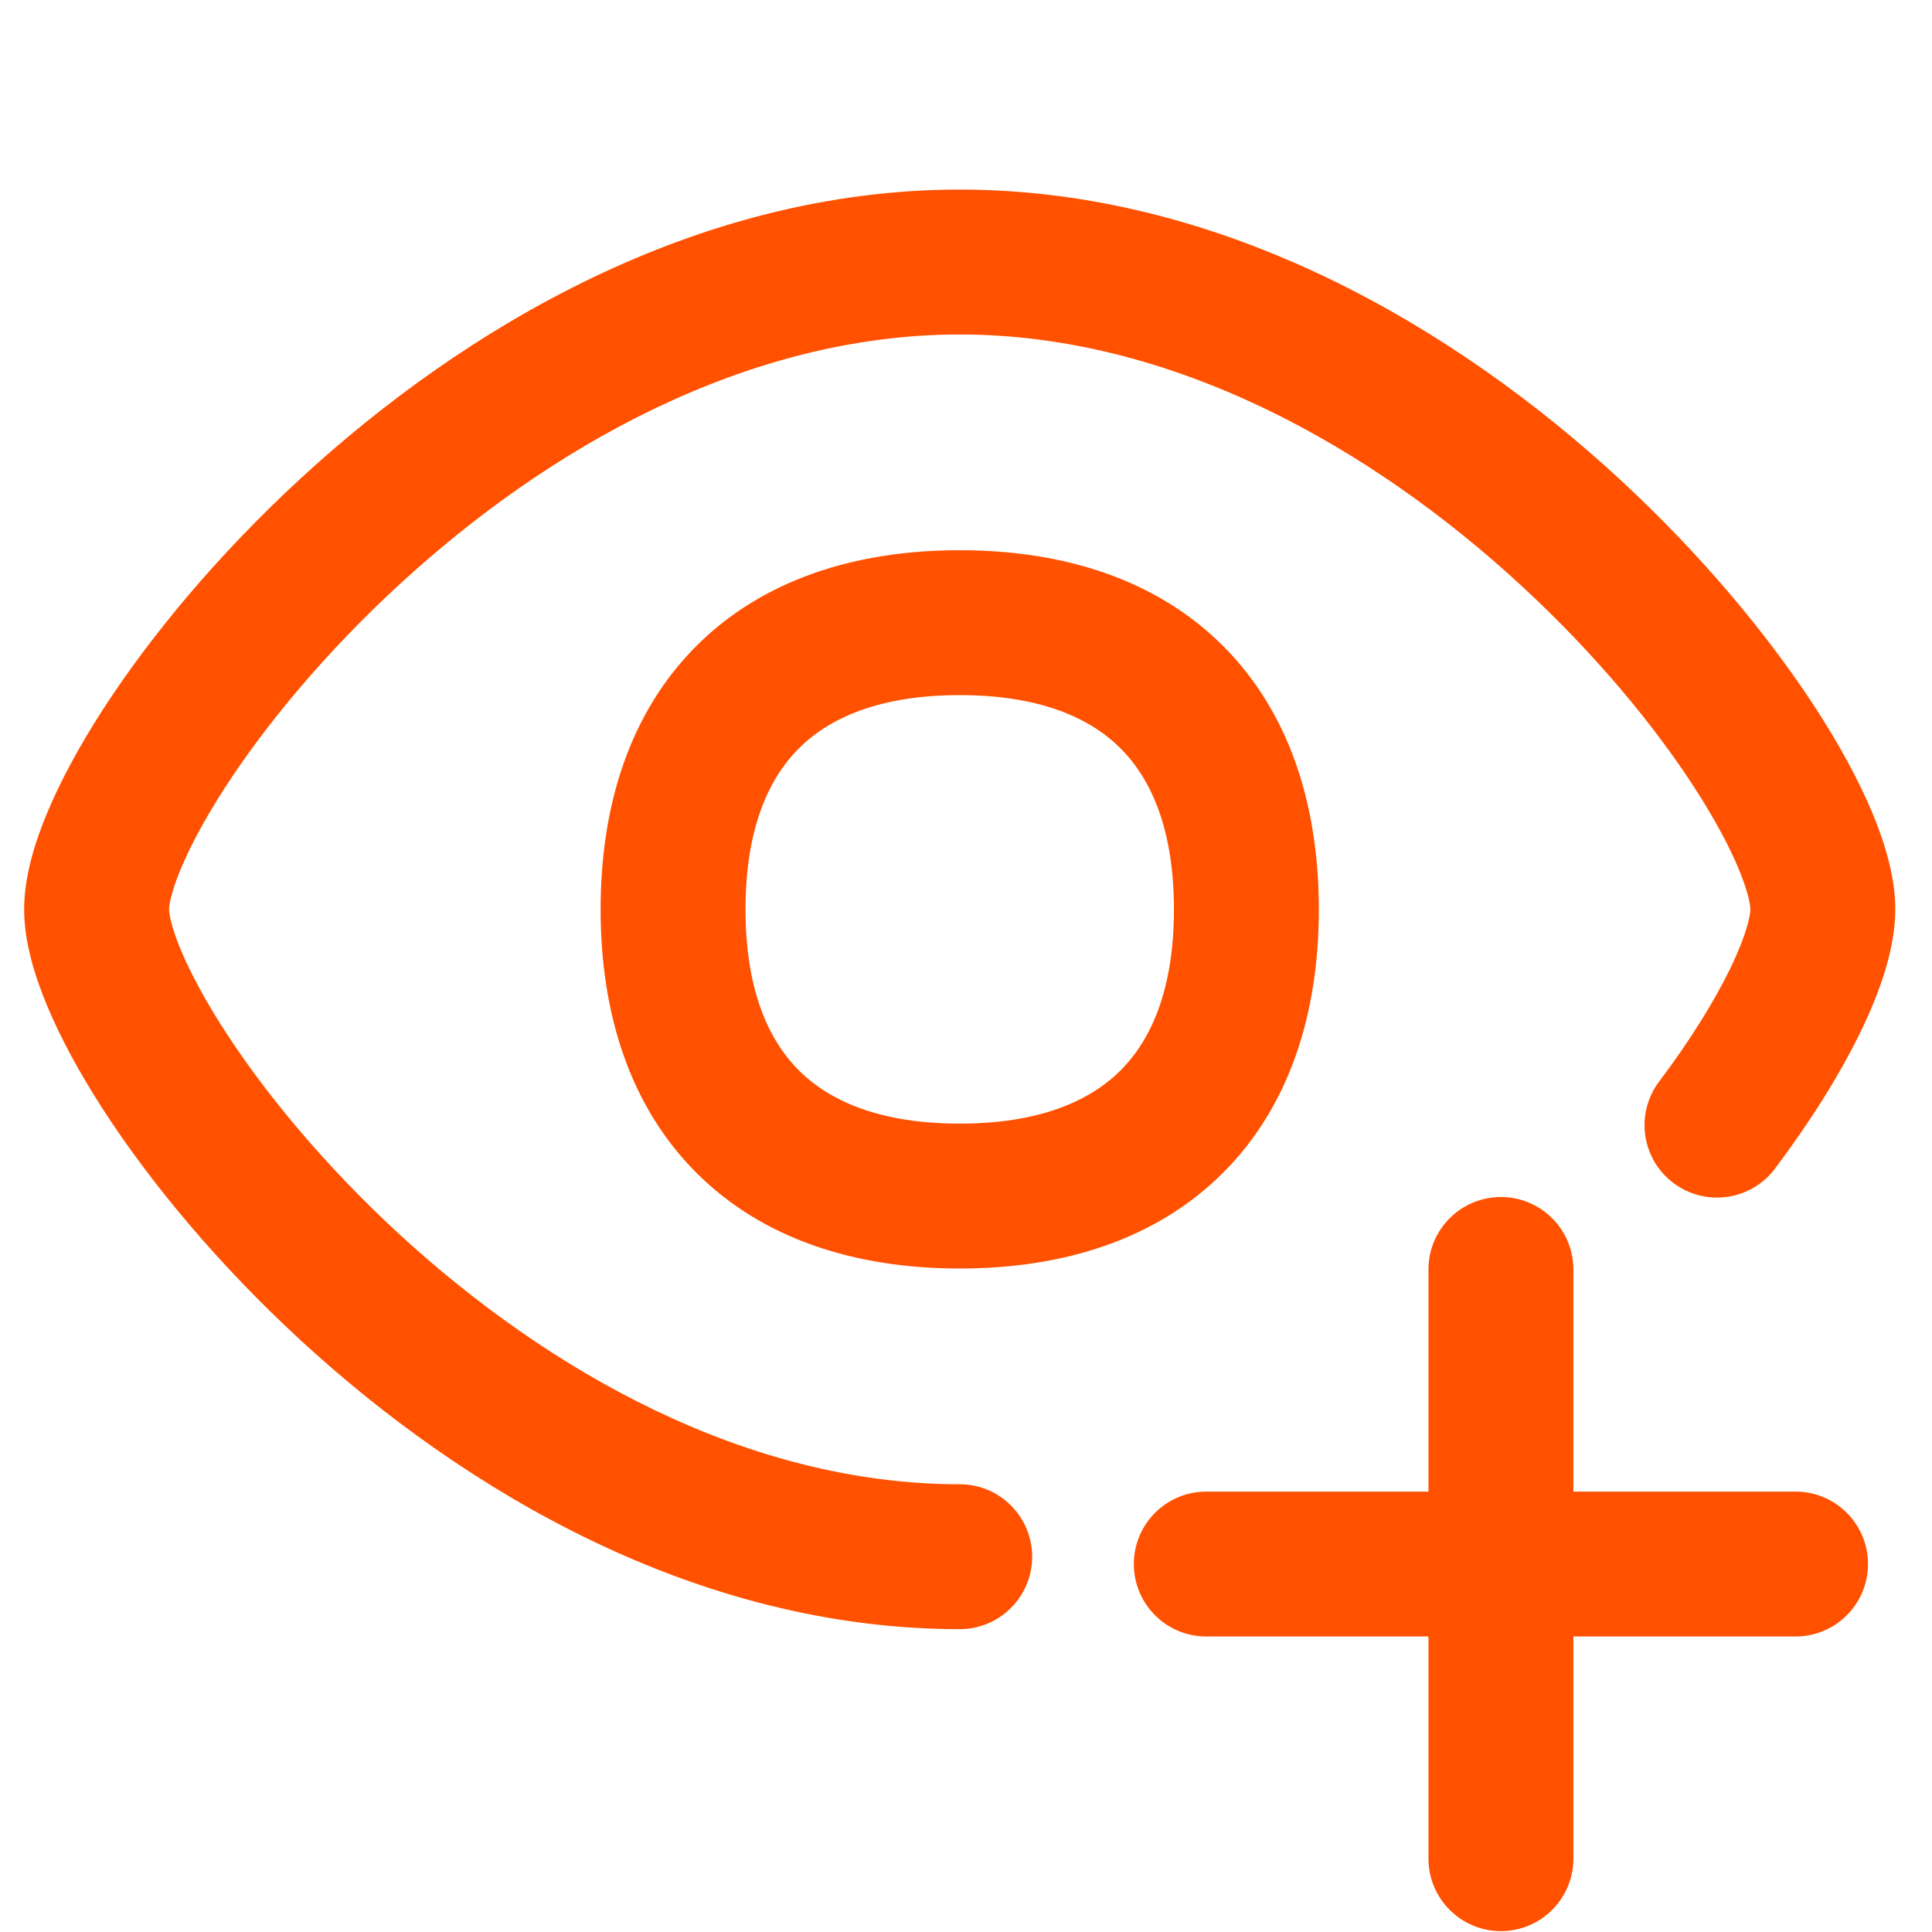
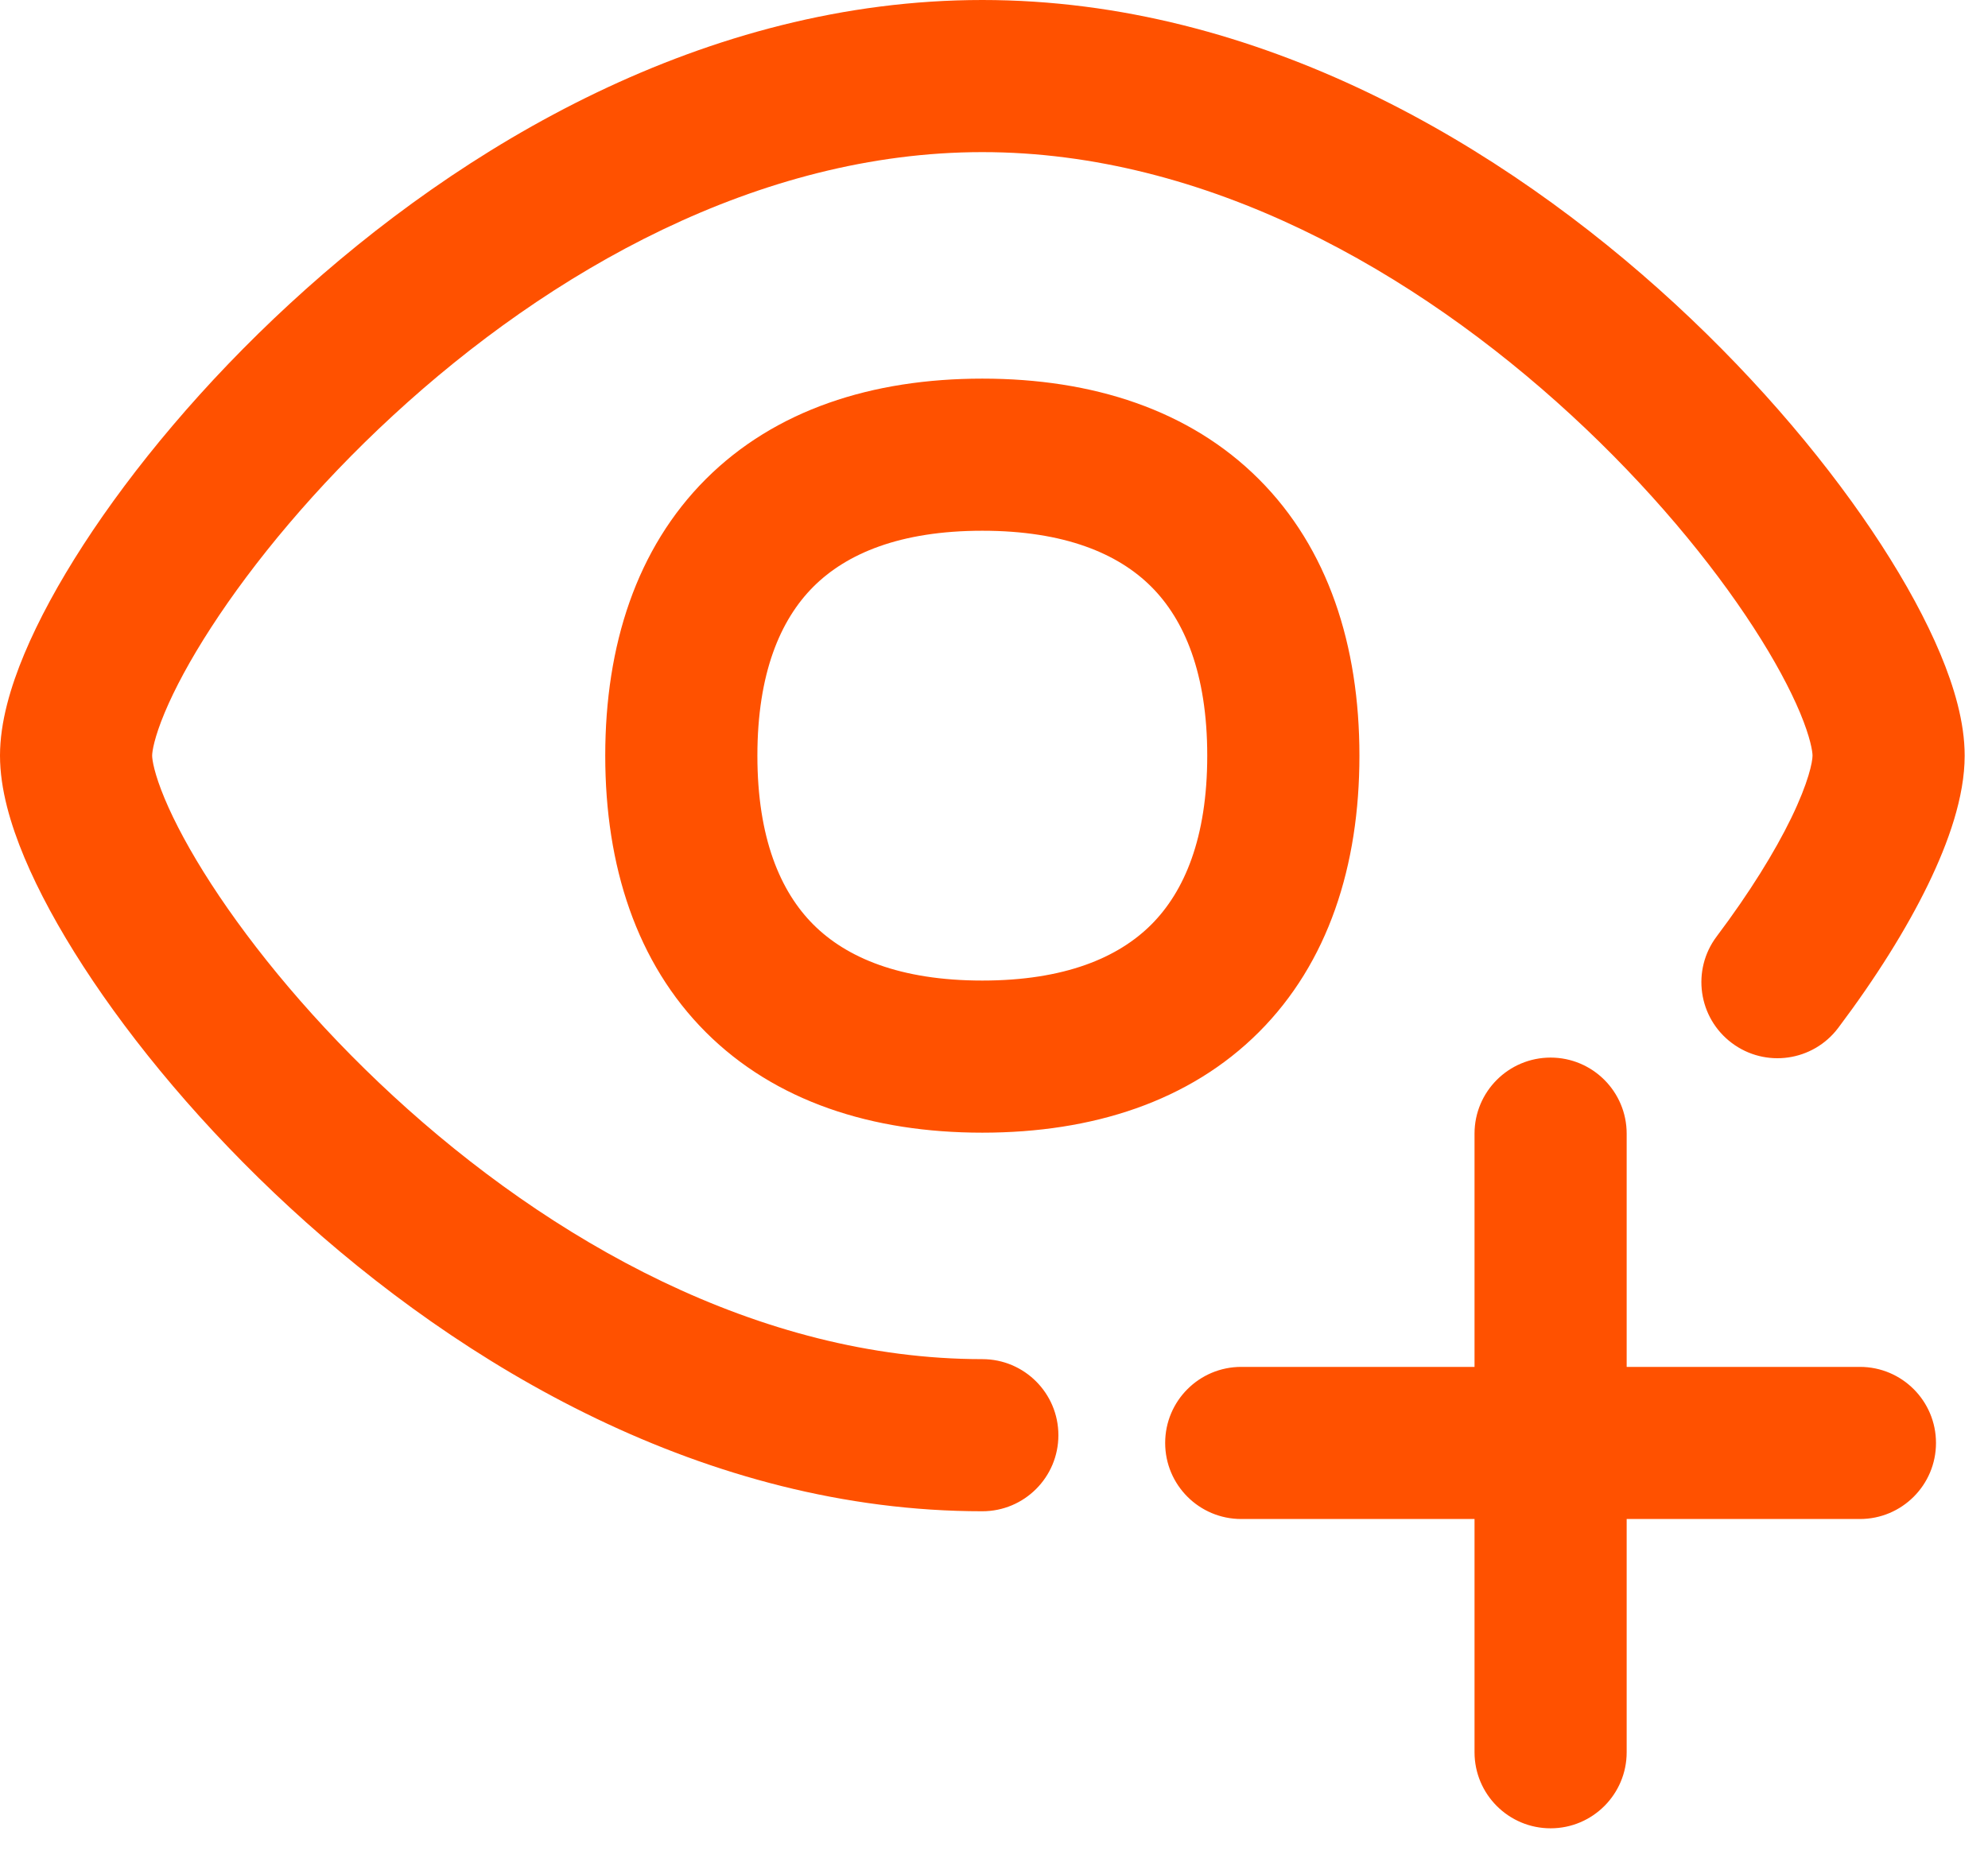
- <svg xmlns="http://www.w3.org/2000/svg" class="sc-c8cece98-0 kMxDuX" color="rgb(255, 81, 0)" viewBox="0 0 24 24" width="24" height="24">
-   <g fill="#FF5100">
-     <path d="M2.248 10.788C2.124 11.085 2.1 11.248 2.1 11.296C2.1 11.344 2.124 11.508 2.248 11.805C2.366 12.085 2.548 12.428 2.798 12.813C3.297 13.584 4.033 14.476 4.95 15.322C6.802 17.028 9.274 18.438 11.922 18.438C12.419 18.438 12.822 18.841 12.822 19.338C12.822 19.835 12.419 20.238 11.922 20.238C8.648 20.238 5.759 18.515 3.731 16.646C2.708 15.703 1.873 14.696 1.287 13.792C0.995 13.341 0.756 12.902 0.588 12.5C0.426 12.114 0.3 11.693 0.3 11.296C0.3 10.9 0.426 10.479 0.588 10.093C0.756 9.691 0.995 9.252 1.287 8.801C1.873 7.897 2.708 6.89 3.731 5.947C5.759 4.077 8.648 2.355 11.922 2.355C15.196 2.355 18.085 4.077 20.114 5.947C21.136 6.89 21.971 7.897 22.557 8.801C22.85 9.252 23.088 9.691 23.257 10.093C23.418 10.479 23.544 10.9 23.544 11.296C23.544 11.784 23.352 12.326 23.111 12.822C22.856 13.346 22.494 13.925 22.049 14.518C21.75 14.915 21.186 14.995 20.788 14.696C20.391 14.398 20.311 13.833 20.61 13.436C21.003 12.914 21.298 12.433 21.492 12.035C21.698 11.61 21.744 11.369 21.744 11.296C21.744 11.248 21.72 11.085 21.596 10.788C21.479 10.508 21.296 10.165 21.046 9.779C20.547 9.009 19.812 8.117 18.894 7.271C17.042 5.564 14.57 4.155 11.922 4.155C9.274 4.155 6.802 5.564 4.95 7.271C4.033 8.117 3.297 9.009 2.798 9.779C2.548 10.165 2.366 10.508 2.248 10.788ZM18.645 14.87C19.142 14.87 19.545 15.272 19.545 15.77V18.529H22.305C22.802 18.529 23.205 18.932 23.205 19.429C23.205 19.927 22.802 20.329 22.305 20.329H19.545V23.089C19.545 23.586 19.142 23.989 18.645 23.989C18.148 23.989 17.745 23.586 17.745 23.089V20.329H14.985C14.488 20.329 14.085 19.927 14.085 19.429C14.085 18.932 14.488 18.529 14.985 18.529H17.745V15.77C17.745 15.272 18.148 14.87 18.645 14.87ZM11.922 6.835C10.617 6.835 9.47 7.205 8.65 8.025C7.831 8.845 7.461 9.991 7.461 11.297C7.461 12.602 7.831 13.749 8.65 14.568C9.47 15.388 10.617 15.758 11.922 15.758C13.227 15.758 14.374 15.388 15.194 14.568C16.013 13.749 16.383 12.602 16.383 11.297C16.383 9.991 16.013 8.845 15.194 8.025C14.374 7.205 13.227 6.835 11.922 6.835ZM9.261 11.297C9.261 10.323 9.532 9.689 9.923 9.298C10.314 8.906 10.948 8.635 11.922 8.635C12.896 8.635 13.53 8.906 13.921 9.298C14.312 9.689 14.583 10.323 14.583 11.297C14.583 12.271 14.312 12.904 13.921 13.296C13.53 13.687 12.896 13.958 11.922 13.958C10.948 13.958 10.314 13.687 9.923 13.296C9.532 12.904 9.261 12.271 9.261 11.297Z" style="fill-rule: evenodd; clip-rule: evenodd;" fill="#FF5100" />
-   </g>
+ <svg xmlns="http://www.w3.org/2000/svg" width="49" height="46" viewBox="0 0 49 46" fill="none">
+   <path fill-rule="evenodd" clip-rule="evenodd" d="M4.059 17.569C3.8 18.188 3.75 18.528 3.75 18.628C3.75 18.728 3.8 19.069 4.059 19.688C4.303 20.271 4.683 20.985 5.204 21.789C6.244 23.394 7.776 25.253 9.688 27.015C13.545 30.57 18.696 33.506 24.212 33.506C25.248 33.506 26.087 34.346 26.087 35.381C26.087 36.417 25.248 37.256 24.212 37.256C17.392 37.256 11.373 33.668 7.147 29.772C5.016 27.809 3.277 25.711 2.057 23.828C1.447 22.887 0.95 21.974 0.599 21.135C0.263 20.331 0 19.454 0 18.628C0 17.802 0.263 16.925 0.599 16.122C0.95 15.283 1.447 14.37 2.057 13.428C3.277 11.545 5.016 9.447 7.147 7.484C11.373 3.588 17.392 0 24.212 0C31.033 0 37.052 3.588 41.279 7.484C43.409 9.447 45.148 11.545 46.368 13.428C46.978 14.37 47.475 15.283 47.826 16.122C48.162 16.925 48.425 17.802 48.425 18.628C48.425 19.645 48.024 20.772 47.522 21.807C46.992 22.897 46.238 24.104 45.309 25.339C44.687 26.167 43.512 26.334 42.684 25.711C41.856 25.089 41.69 23.913 42.312 23.086C43.13 21.998 43.746 20.997 44.149 20.168C44.579 19.282 44.675 18.779 44.675 18.628C44.675 18.528 44.625 18.188 44.367 17.569C44.122 16.985 43.742 16.271 43.221 15.468C42.181 13.863 40.649 12.004 38.737 10.242C34.88 6.686 29.729 3.75 24.212 3.75C18.696 3.75 13.545 6.686 9.688 10.242C7.776 12.004 6.244 13.863 5.204 15.468C4.683 16.271 4.303 16.985 4.059 17.569ZM38.219 26.072C39.254 26.072 40.094 26.912 40.094 27.947V33.697H45.843C46.879 33.697 47.718 34.536 47.718 35.572C47.718 36.608 46.879 37.447 45.843 37.447H40.094V43.197C40.094 44.232 39.254 45.072 38.219 45.072C37.183 45.072 36.344 44.232 36.344 43.197V37.447H30.594C29.558 37.447 28.719 36.608 28.719 35.572C28.719 34.536 29.558 33.697 30.594 33.697H36.344V27.947C36.344 26.912 37.183 26.072 38.219 26.072ZM24.212 9.334C21.493 9.334 19.104 10.105 17.396 11.812C15.689 13.52 14.918 15.909 14.918 18.629C14.918 21.348 15.689 23.737 17.396 25.445C19.104 27.152 21.493 27.923 24.212 27.923C26.932 27.923 29.321 27.152 31.028 25.445C32.736 23.737 33.507 21.348 33.507 18.629C33.507 15.909 32.736 13.52 31.028 11.812C29.321 10.105 26.932 9.334 24.212 9.334ZM18.668 18.629C18.668 16.6 19.233 15.279 20.048 14.464C20.863 13.649 22.183 13.084 24.212 13.084C26.241 13.084 27.562 13.649 28.377 14.464C29.192 15.279 29.756 16.6 29.756 18.629C29.756 20.657 29.192 21.978 28.377 22.793C27.562 23.608 26.241 24.173 24.212 24.173C22.183 24.173 20.863 23.608 20.048 22.793C19.233 21.978 18.668 20.657 18.668 18.629Z" fill="#FF5100" />
</svg>
